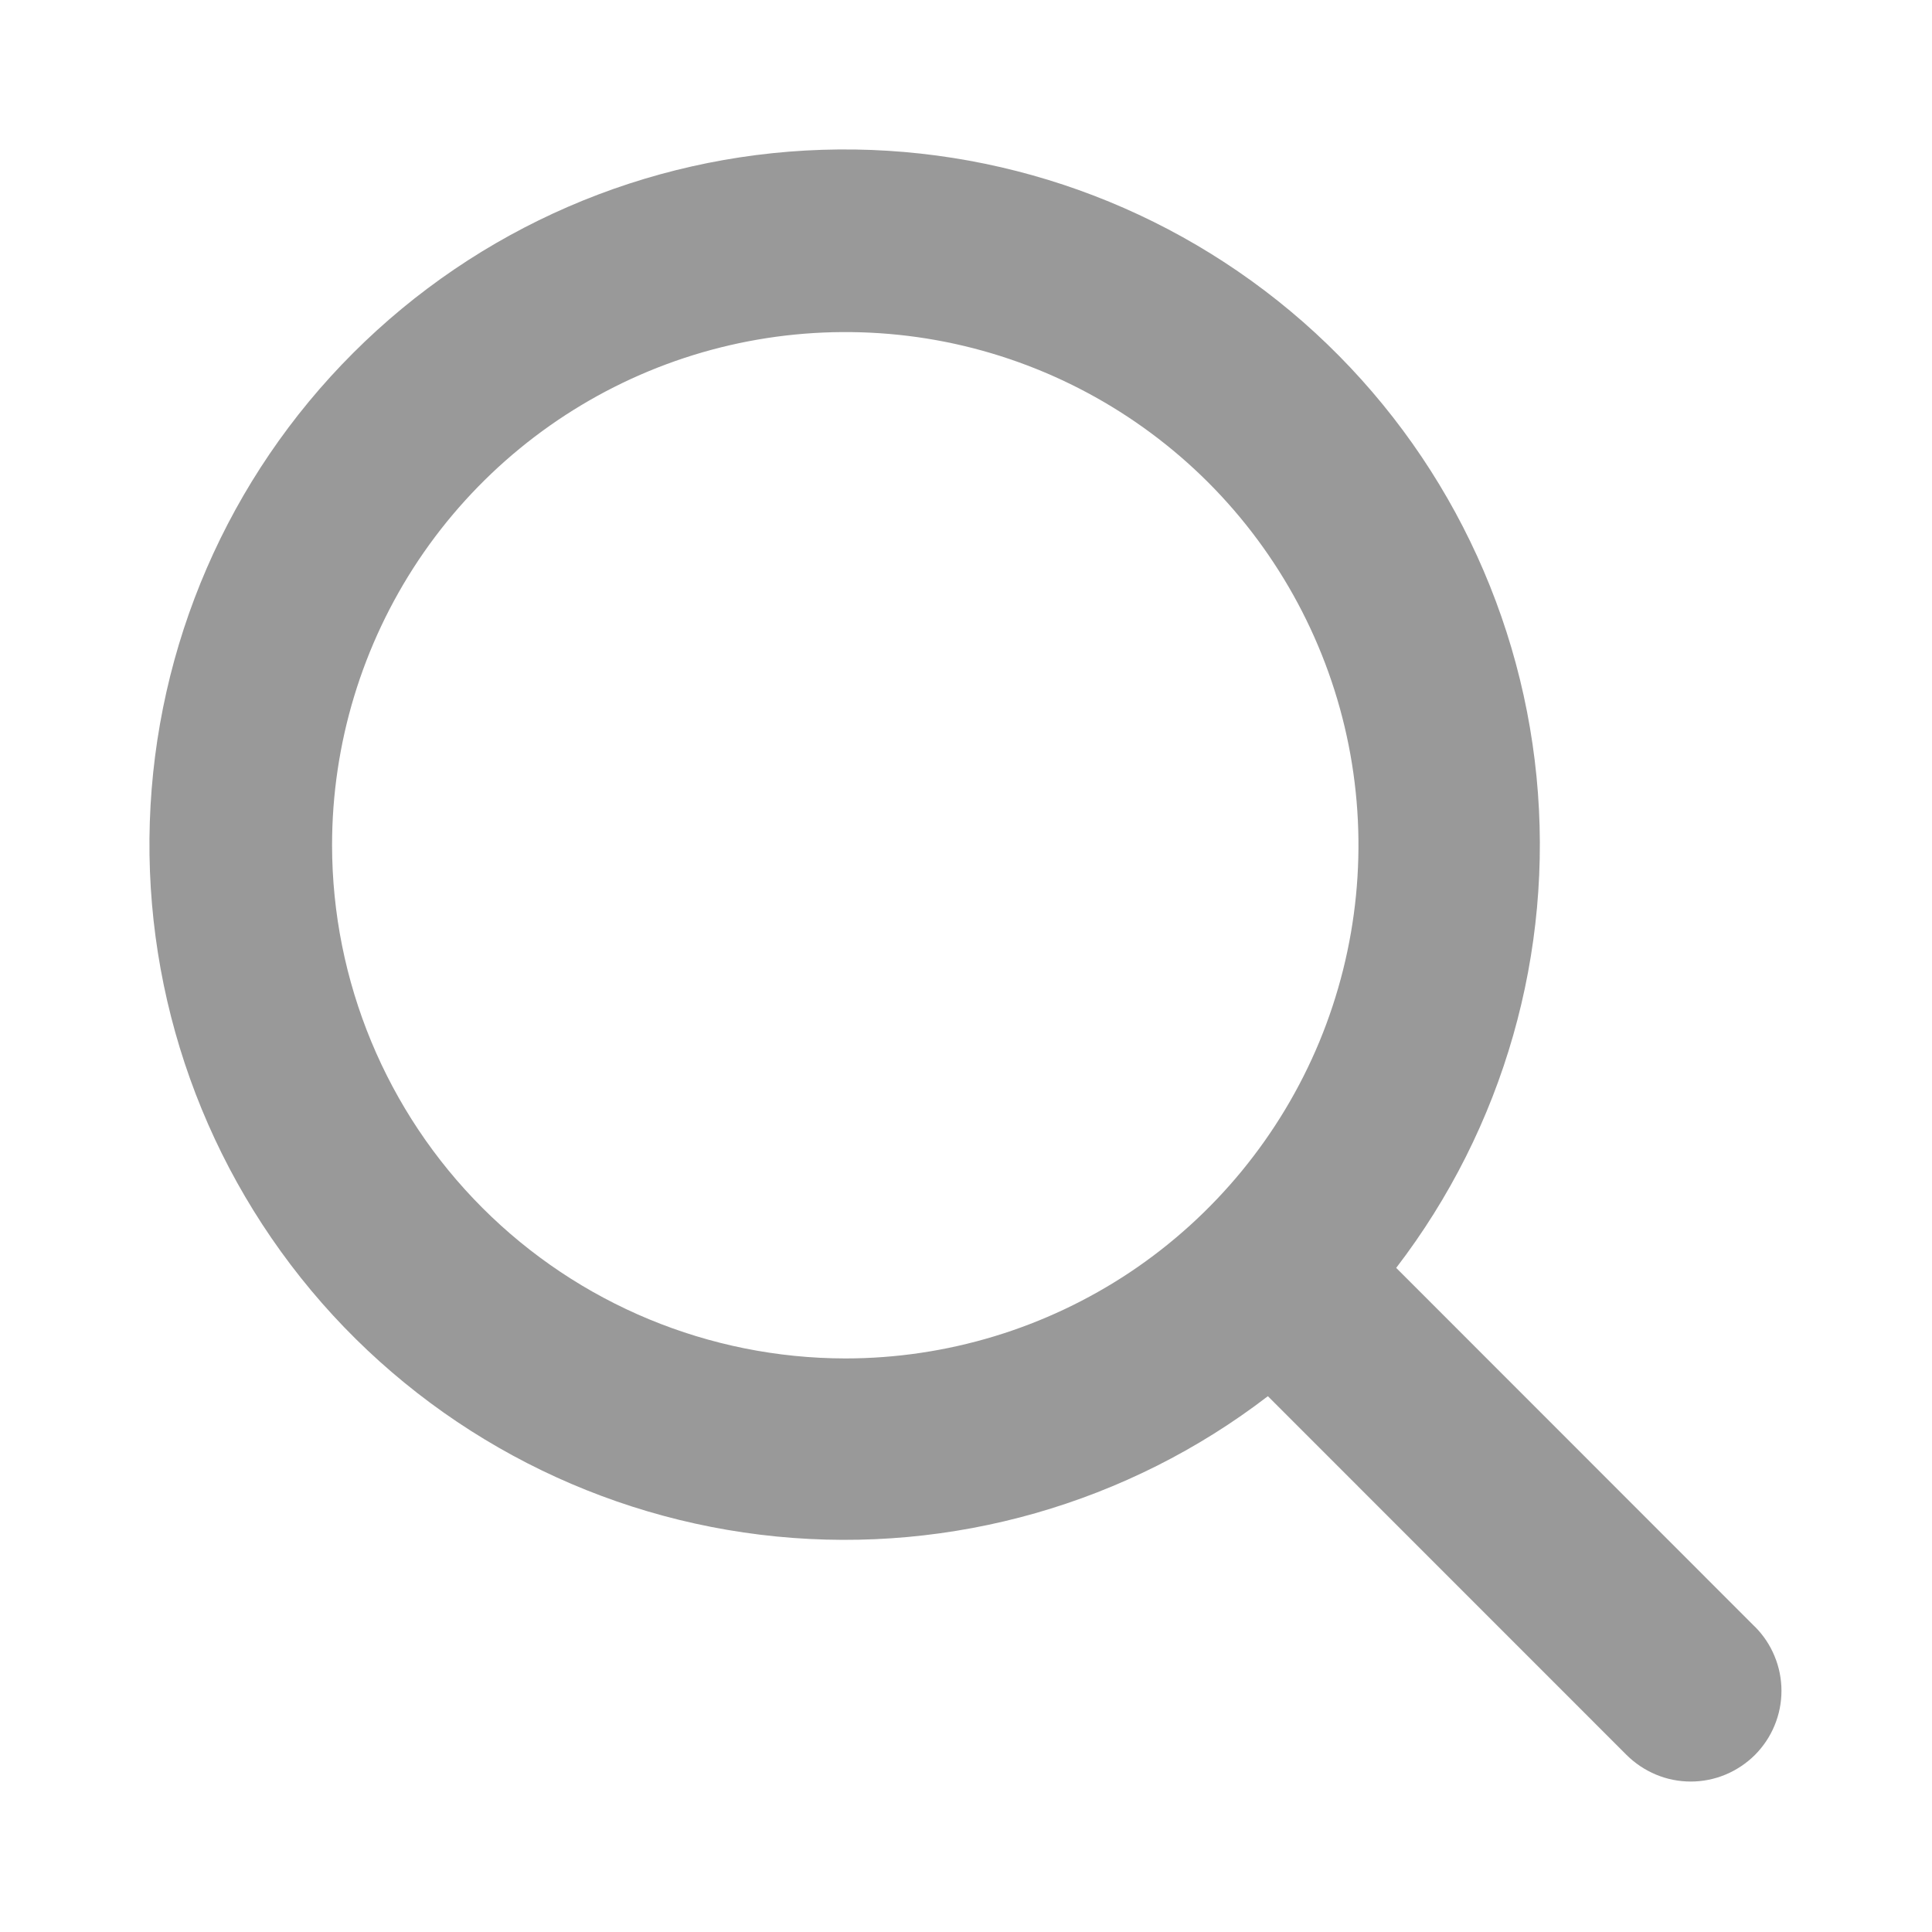
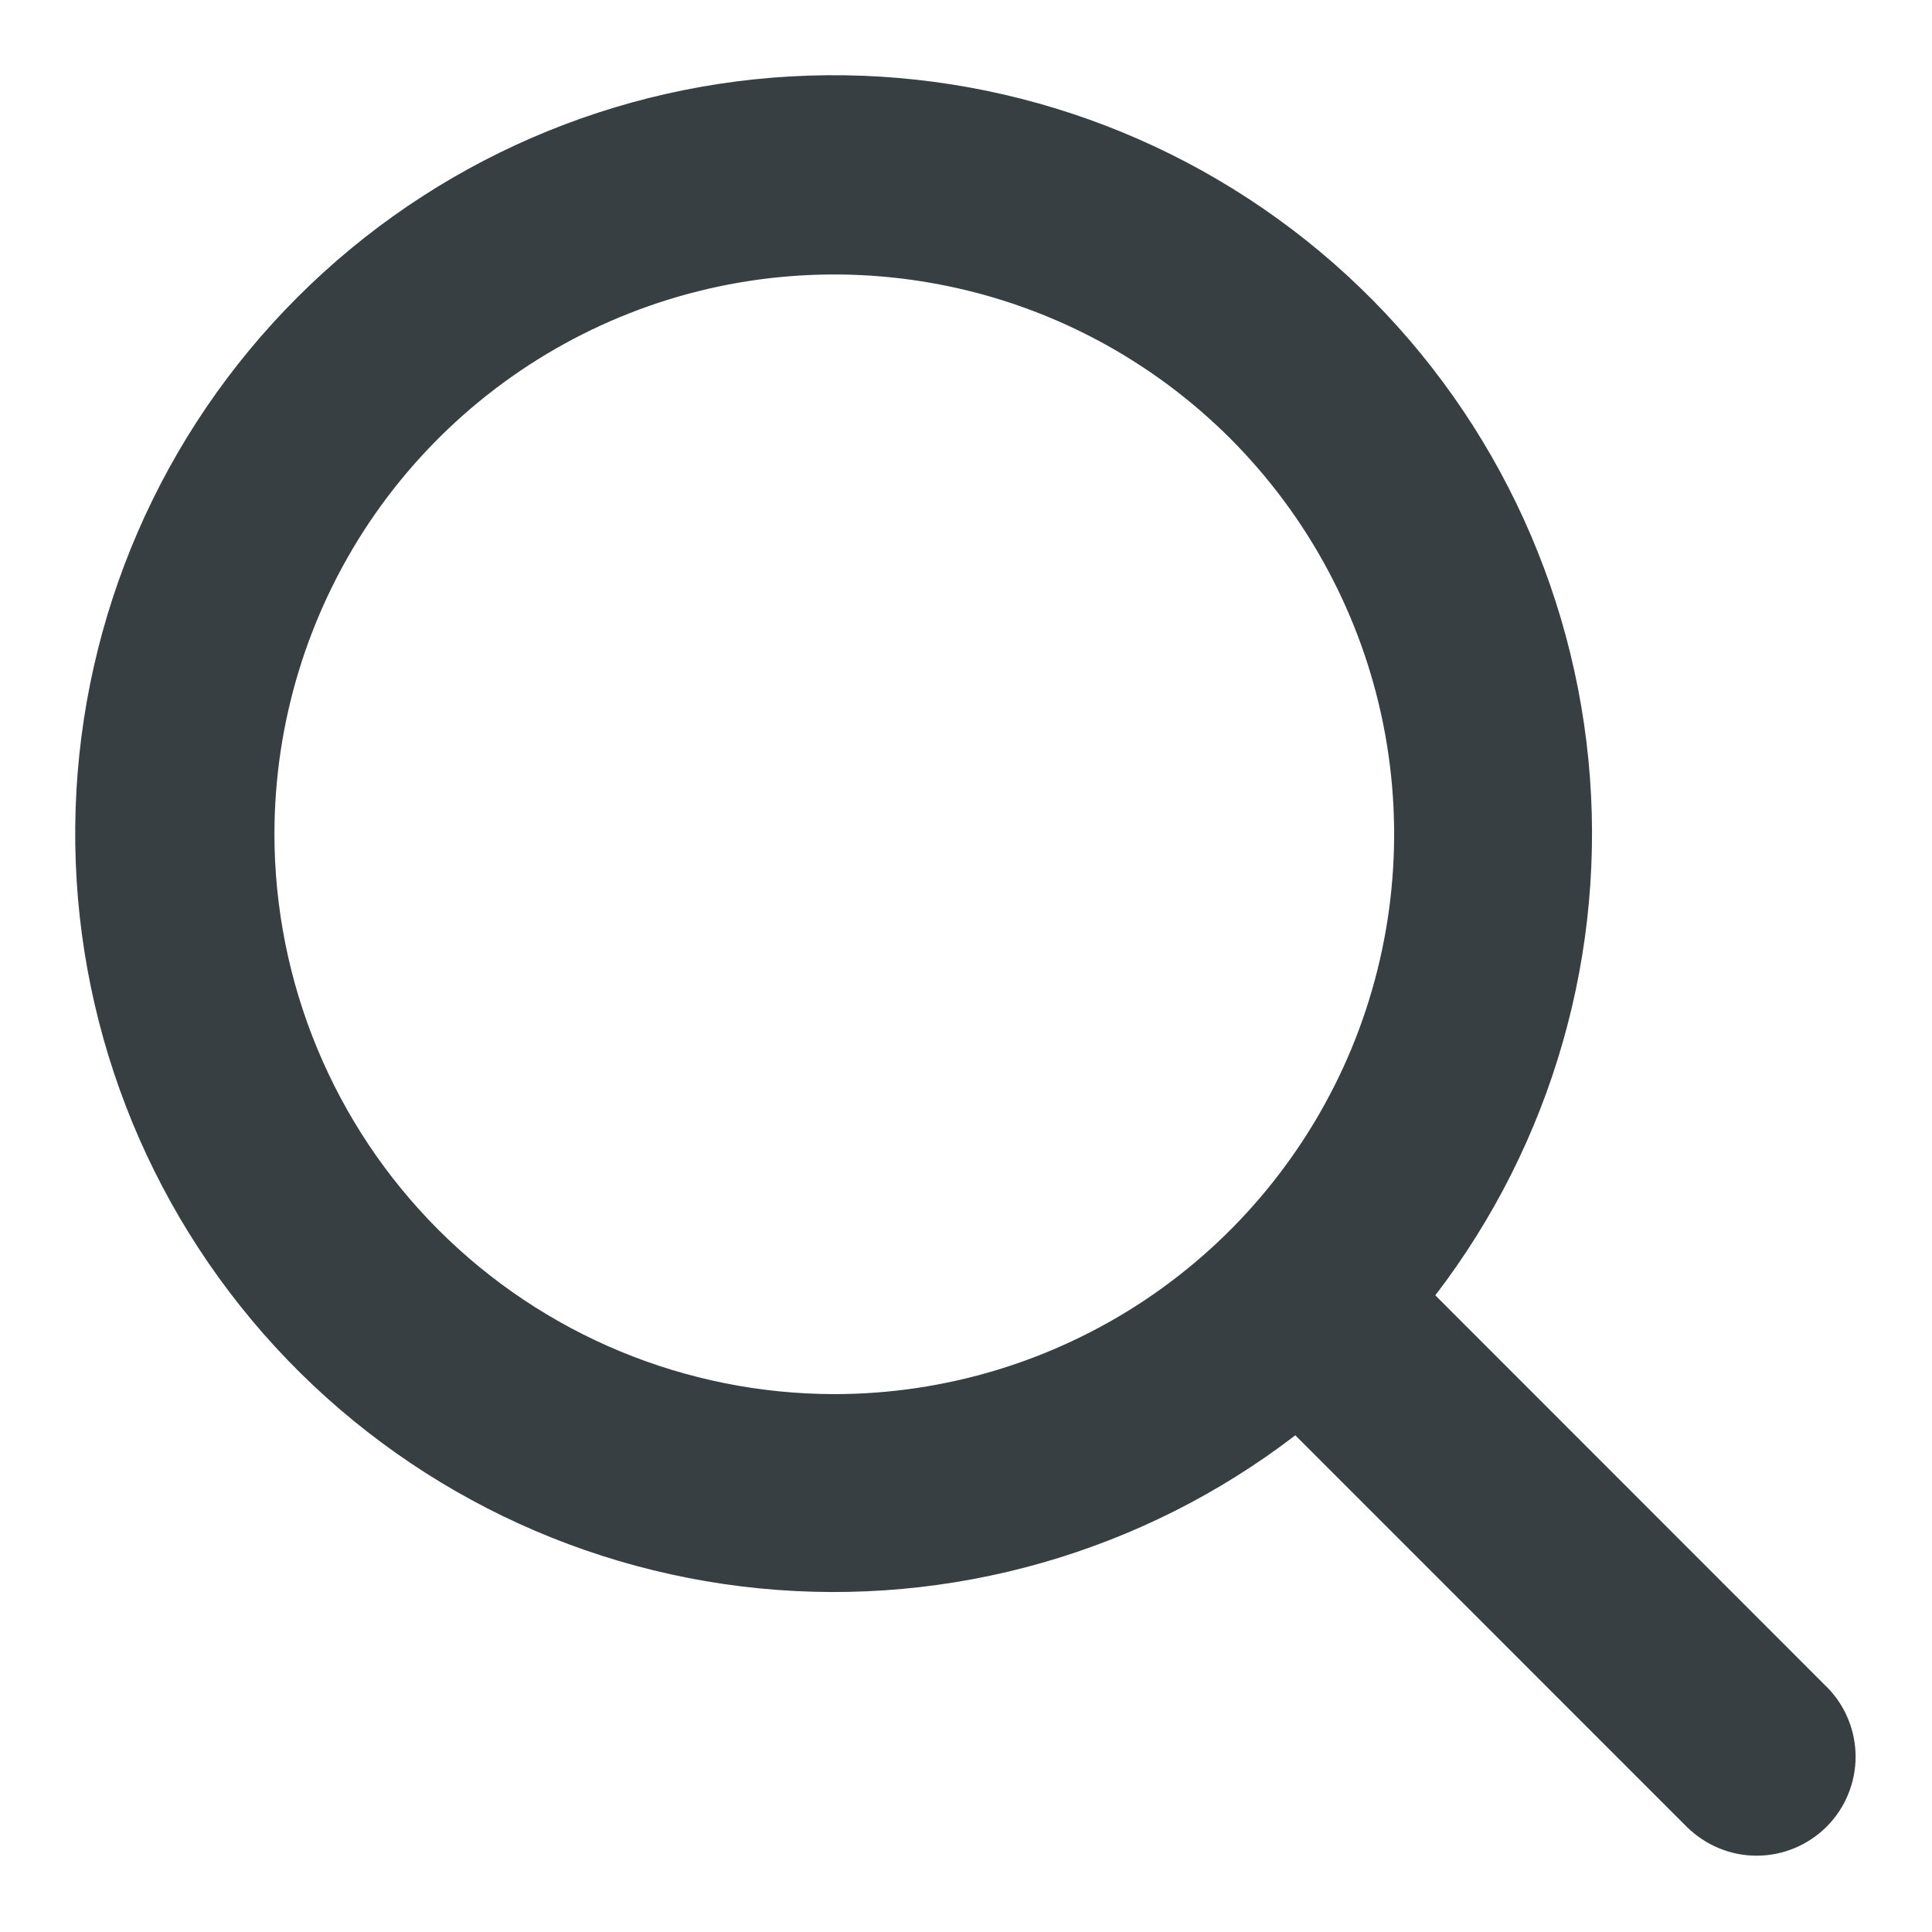
- <svg xmlns="http://www.w3.org/2000/svg" width="24" height="24" viewBox="0 0 24 24" fill="none">
-   <g id="Frame">
-     <path id="Vector" d="M21.796 20.204L17.344 15.75C18.679 14.01 19.302 11.828 19.087 9.646C18.872 7.464 17.835 5.445 16.187 3.999C14.538 2.554 12.402 1.789 10.21 1.861C8.018 1.932 5.936 2.835 4.386 4.386C2.835 5.936 1.933 8.018 1.861 10.21C1.789 12.401 2.554 14.538 3.999 16.187C5.445 17.835 7.464 18.872 9.646 19.087C11.828 19.302 14.011 18.679 15.75 17.344L20.206 21.801C20.311 21.905 20.435 21.988 20.572 22.045C20.708 22.102 20.855 22.131 21.003 22.131C21.151 22.131 21.297 22.102 21.434 22.045C21.571 21.988 21.695 21.905 21.8 21.801C21.904 21.696 21.988 21.572 22.044 21.435C22.101 21.298 22.13 21.152 22.13 21.004C22.13 20.856 22.101 20.709 22.044 20.573C21.988 20.436 21.904 20.311 21.8 20.207L21.796 20.204ZM4.125 10.5C4.125 9.239 4.499 8.007 5.199 6.958C5.9 5.91 6.896 5.093 8.061 4.61C9.225 4.128 10.507 4.002 11.744 4.247C12.98 4.493 14.116 5.101 15.008 5.992C15.899 6.884 16.507 8.02 16.753 9.256C16.999 10.493 16.872 11.775 16.39 12.94C15.907 14.104 15.09 15.1 14.042 15.801C12.993 16.501 11.761 16.875 10.5 16.875C8.81 16.873 7.189 16.201 5.994 15.006C4.799 13.811 4.127 12.19 4.125 10.5Z" fill="black" fill-opacity="0.4" />
-   </g>
+ <svg xmlns="http://www.w3.org/2000/svg" width="22" height="22" viewBox="0 0 22 22" fill="none">
+   <path d="M20.796 19.204L16.344 14.75C17.679 13.01 18.302 10.828 18.087 8.646C17.872 6.464 16.835 4.445 15.187 2.999C13.538 1.554 11.402 0.789 9.21 0.861C7.018 0.932 4.936 1.835 3.386 3.386C1.835 4.936 0.933 7.018 0.861 9.21C0.789 11.401 1.554 13.538 2.999 15.187C4.445 16.835 6.464 17.872 8.646 18.087C10.828 18.302 13.011 17.679 14.75 16.344L19.206 20.801C19.311 20.905 19.435 20.988 19.572 21.045C19.708 21.102 19.855 21.131 20.003 21.131C20.151 21.131 20.297 21.102 20.434 21.045C20.571 20.988 20.695 20.905 20.8 20.801C20.904 20.696 20.988 20.572 21.044 20.435C21.101 20.298 21.13 20.152 21.13 20.004C21.13 19.856 21.101 19.709 21.044 19.573C20.988 19.436 20.904 19.311 20.8 19.207L20.796 19.204ZM3.125 9.5C3.125 8.239 3.499 7.007 4.199 5.958C4.9 4.91 5.896 4.093 7.061 3.61C8.225 3.128 9.507 3.002 10.744 3.248C11.98 3.493 13.116 4.101 14.008 4.992C14.899 5.884 15.507 7.02 15.753 8.256C15.999 9.493 15.872 10.775 15.39 11.94C14.907 13.104 14.09 14.1 13.042 14.801C11.993 15.501 10.761 15.875 9.5 15.875C7.81 15.873 6.189 15.201 4.994 14.006C3.799 12.811 3.127 11.19 3.125 9.5Z" fill="#373F42" />
</svg>
